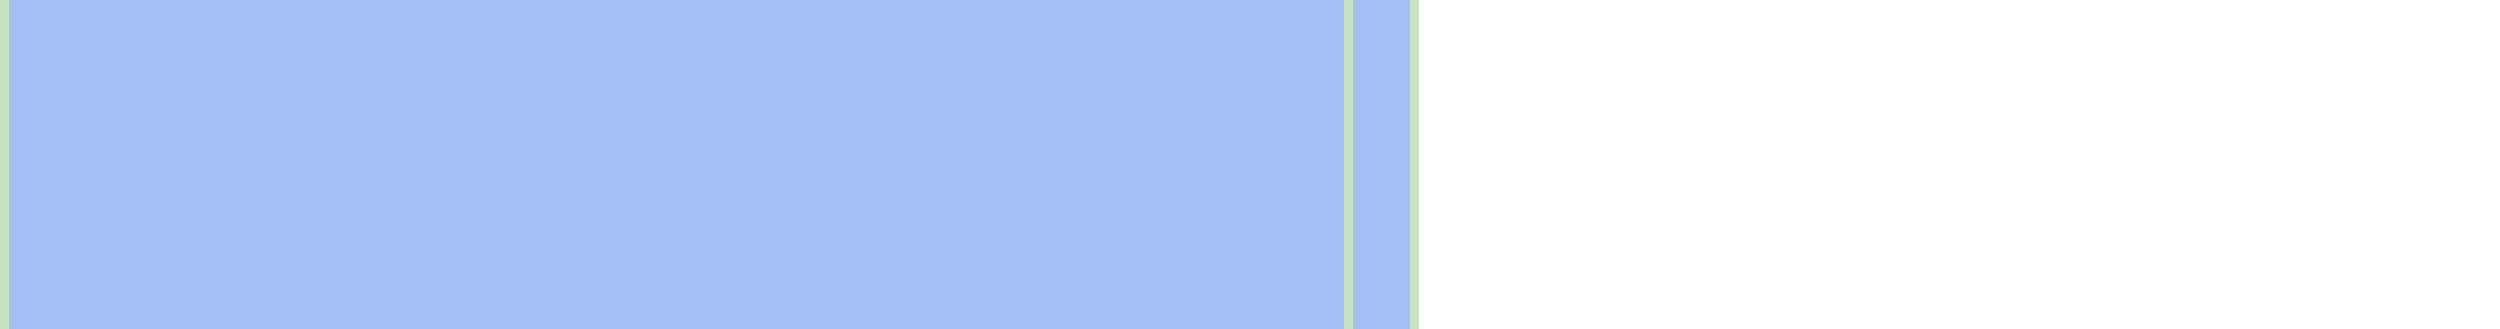
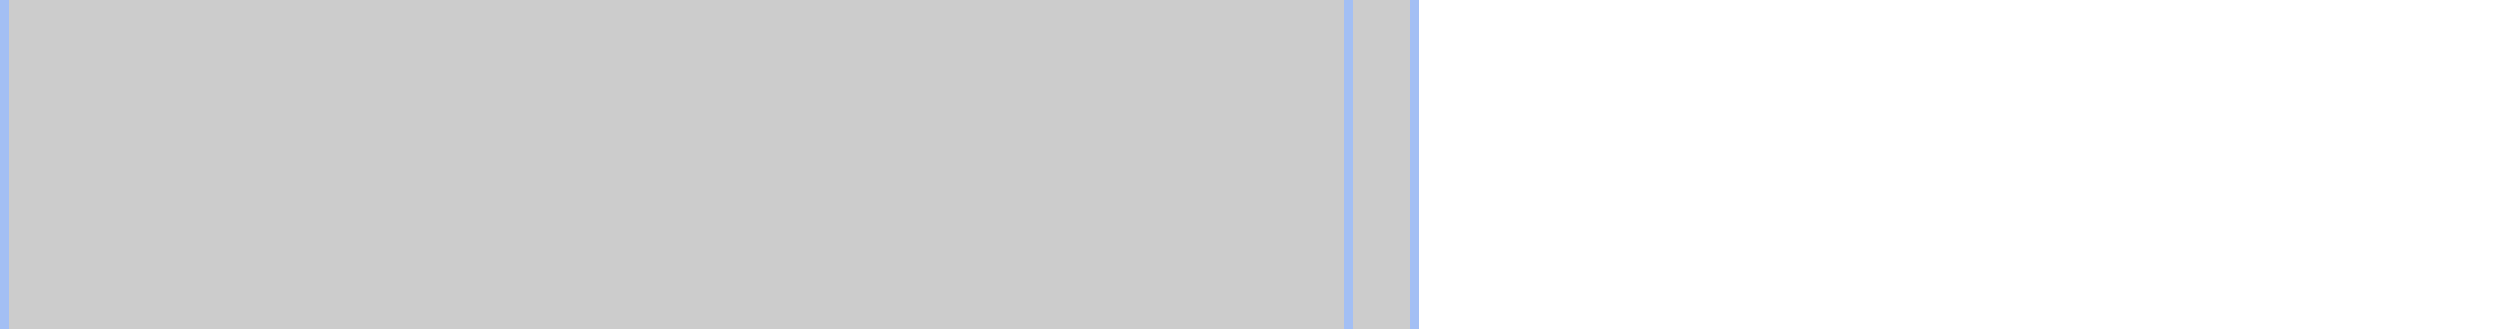
<svg xmlns="http://www.w3.org/2000/svg" viewBox="0 0 266 35" shape-rendering="crispEdges">
-   <rect y="0" x="0" width="151" height="35" fill="#a3bff4" />
-   <rect y="0" x="0" width="1" height="35" fill="#c8e3c2" />
-   <rect y="0" x="143" width="1" height="35" fill="#c8e3c2" />
-   <rect y="0" x="150" width="1" height="35" fill="#c8e3c2" />
+   <rect y="0" x="0" width="151" height="35" fill="#cccccc" />
+   <rect y="0" x="0" width="1" height="35" fill="#eecccc" />
+   <rect y="0" x="143" width="1" height="35" fill="#eecccc" />
+   <rect y="0" x="150" width="1" height="35" fill="#eecccc" />
+   <rect y="0" x="0" width="1" height="35" fill="#a3bff4" />
+   <rect y="0" x="143" width="1" height="35" fill="#a3bff4" />
+   <rect y="0" x="150" width="1" height="35" fill="#a3bff4" />
</svg>
